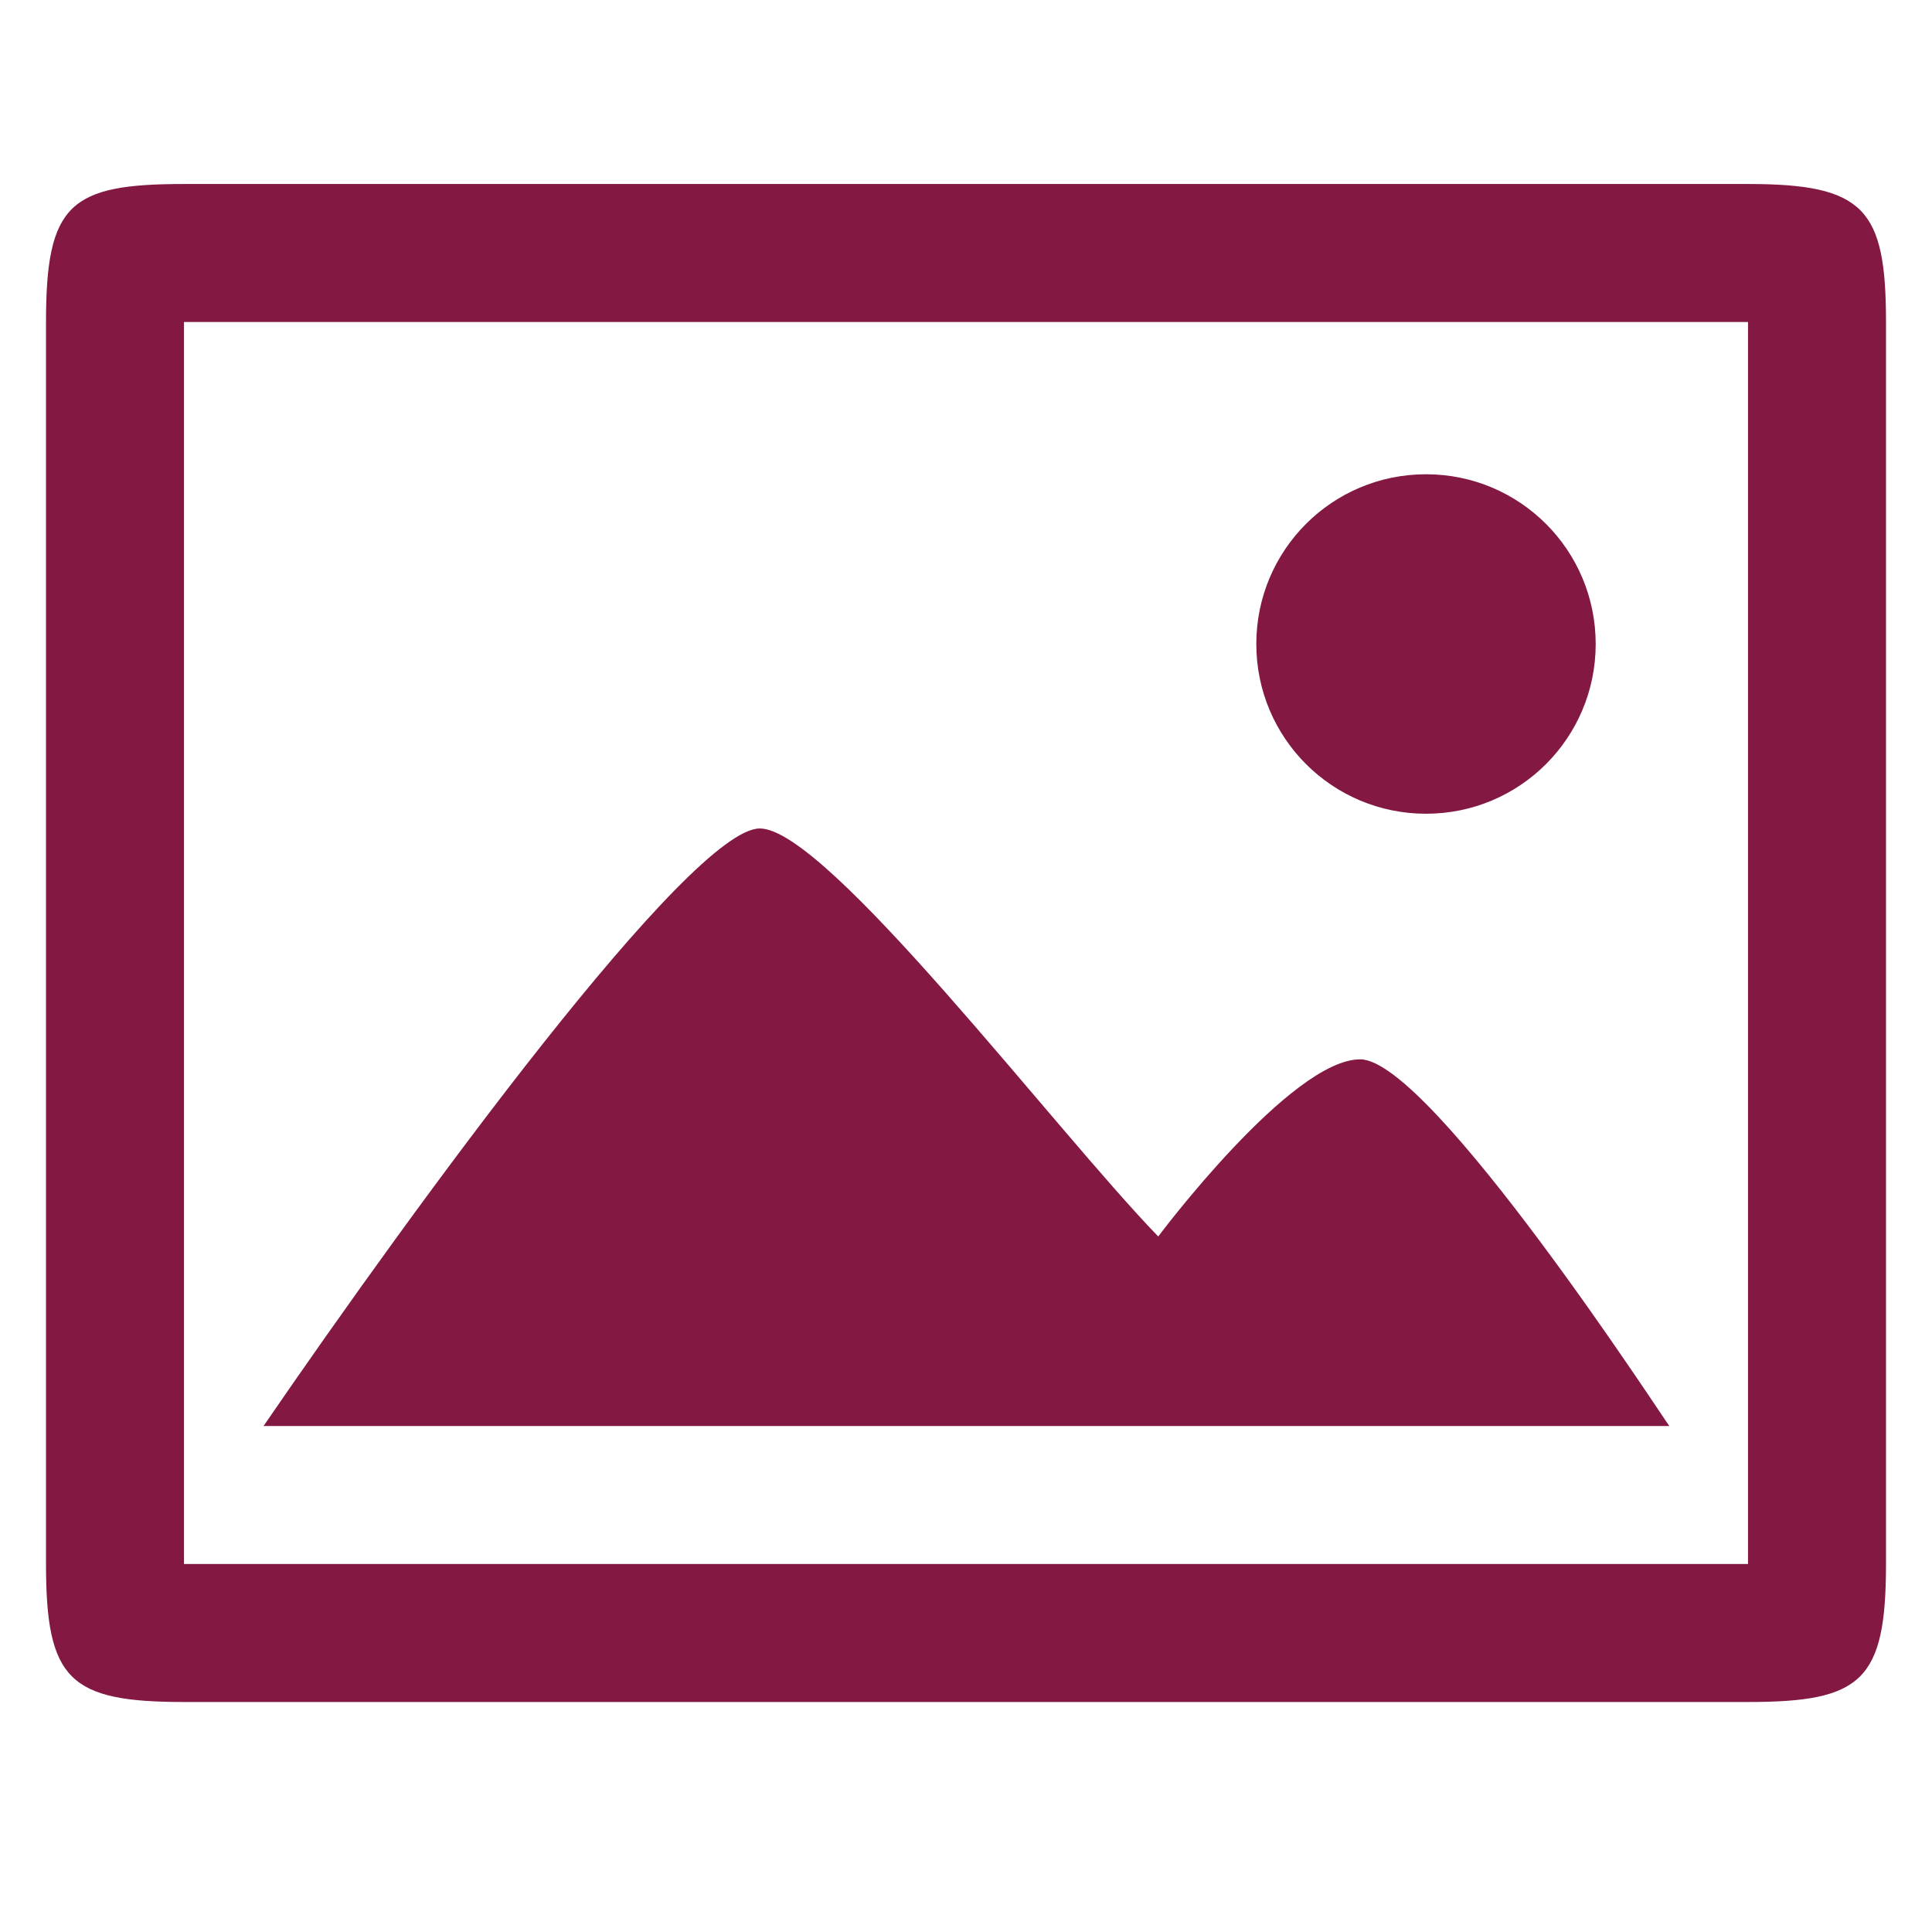
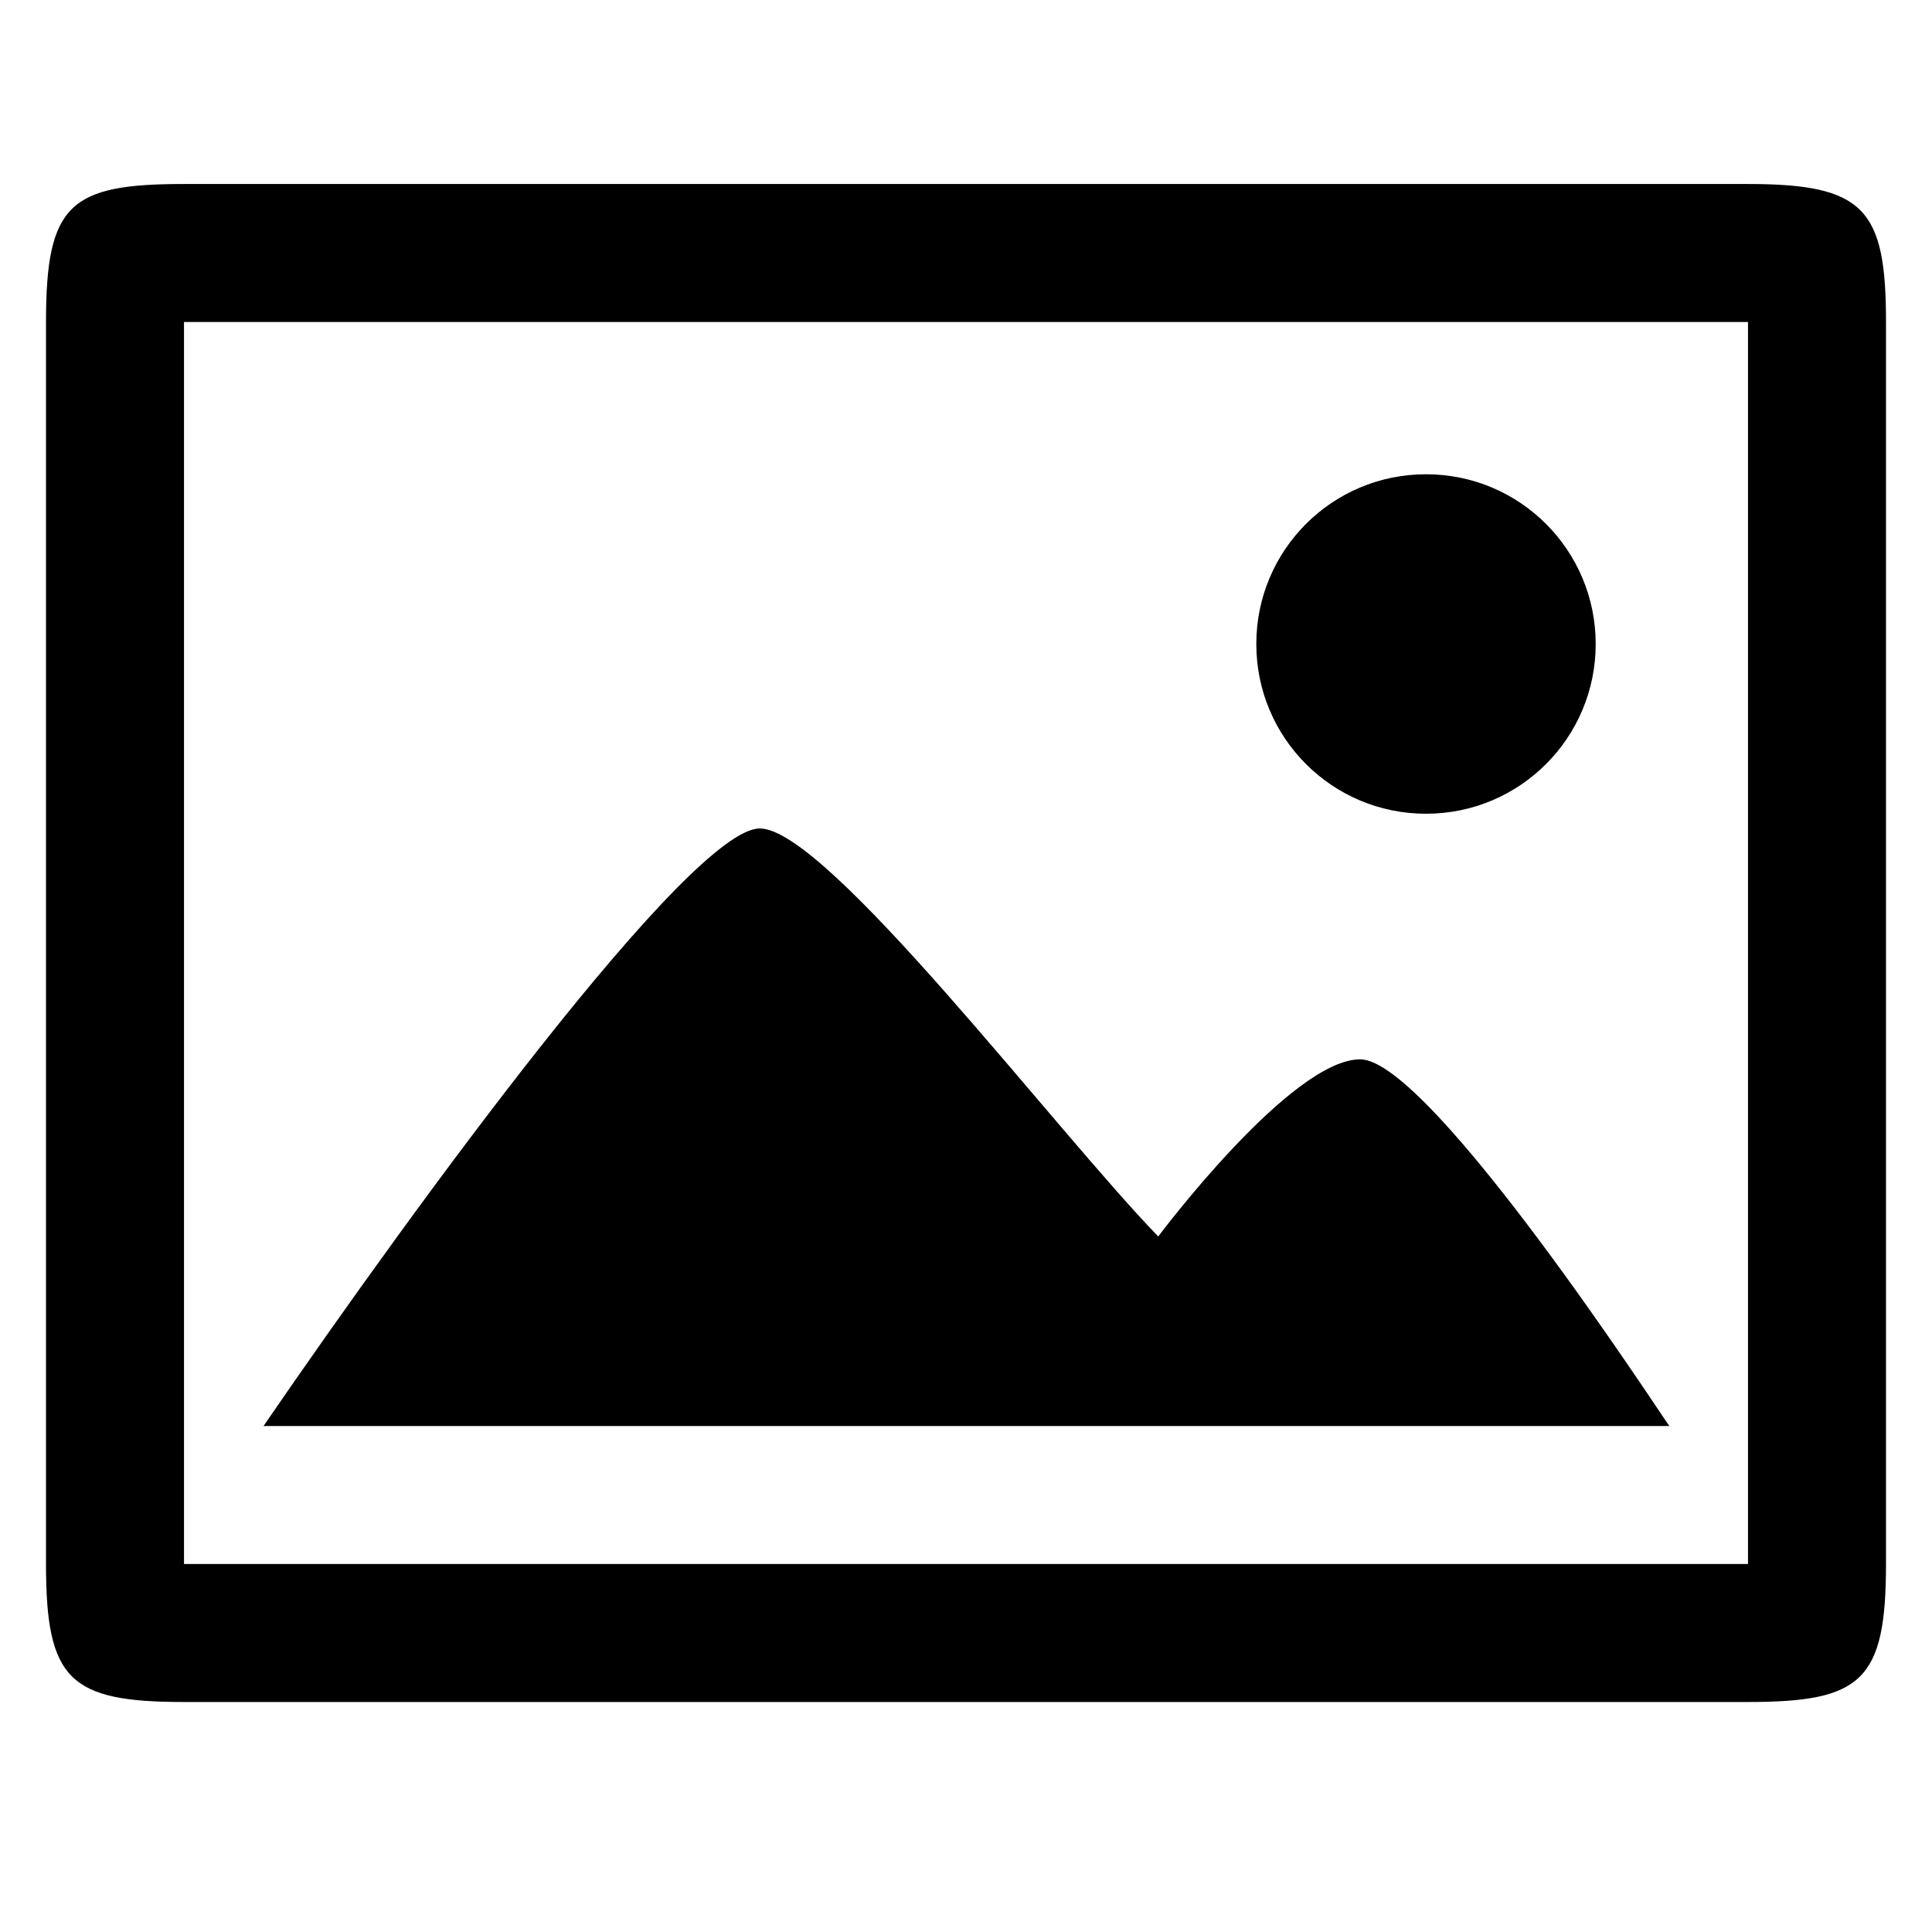
- <svg xmlns="http://www.w3.org/2000/svg" fill="#831843" width="800" height="800" viewBox="-.5 .5 42 42">
+ <svg xmlns="http://www.w3.org/2000/svg" fill="currentColor" width="800" height="800" viewBox="-.5 .5 42 42">
  <path d="M35.79 31.5c-.05-.04-5.181-7.971-6.72-7.971-1.51 0-4.391 3.851-4.391 3.851-2.24-2.31-7.2-8.87-8.661-8.87-1.509 0-7.449 8.12-10.789 12.99H35.79zm-8.979-17c0 2.04 1.649 3.69 3.689 3.69s3.689-1.65 3.689-3.69-1.649-3.69-3.689-3.69-3.689 1.65-3.689 3.69zM.5 7.5v27c0 2.52.51 3 3 3h34c2.471 0 3-.46 3-3v-27c0-2.46-.471-3-3-3h-34c-2.48 0-3 .43-3 3zm3 0h34v27h-34v-27z" />
</svg>
